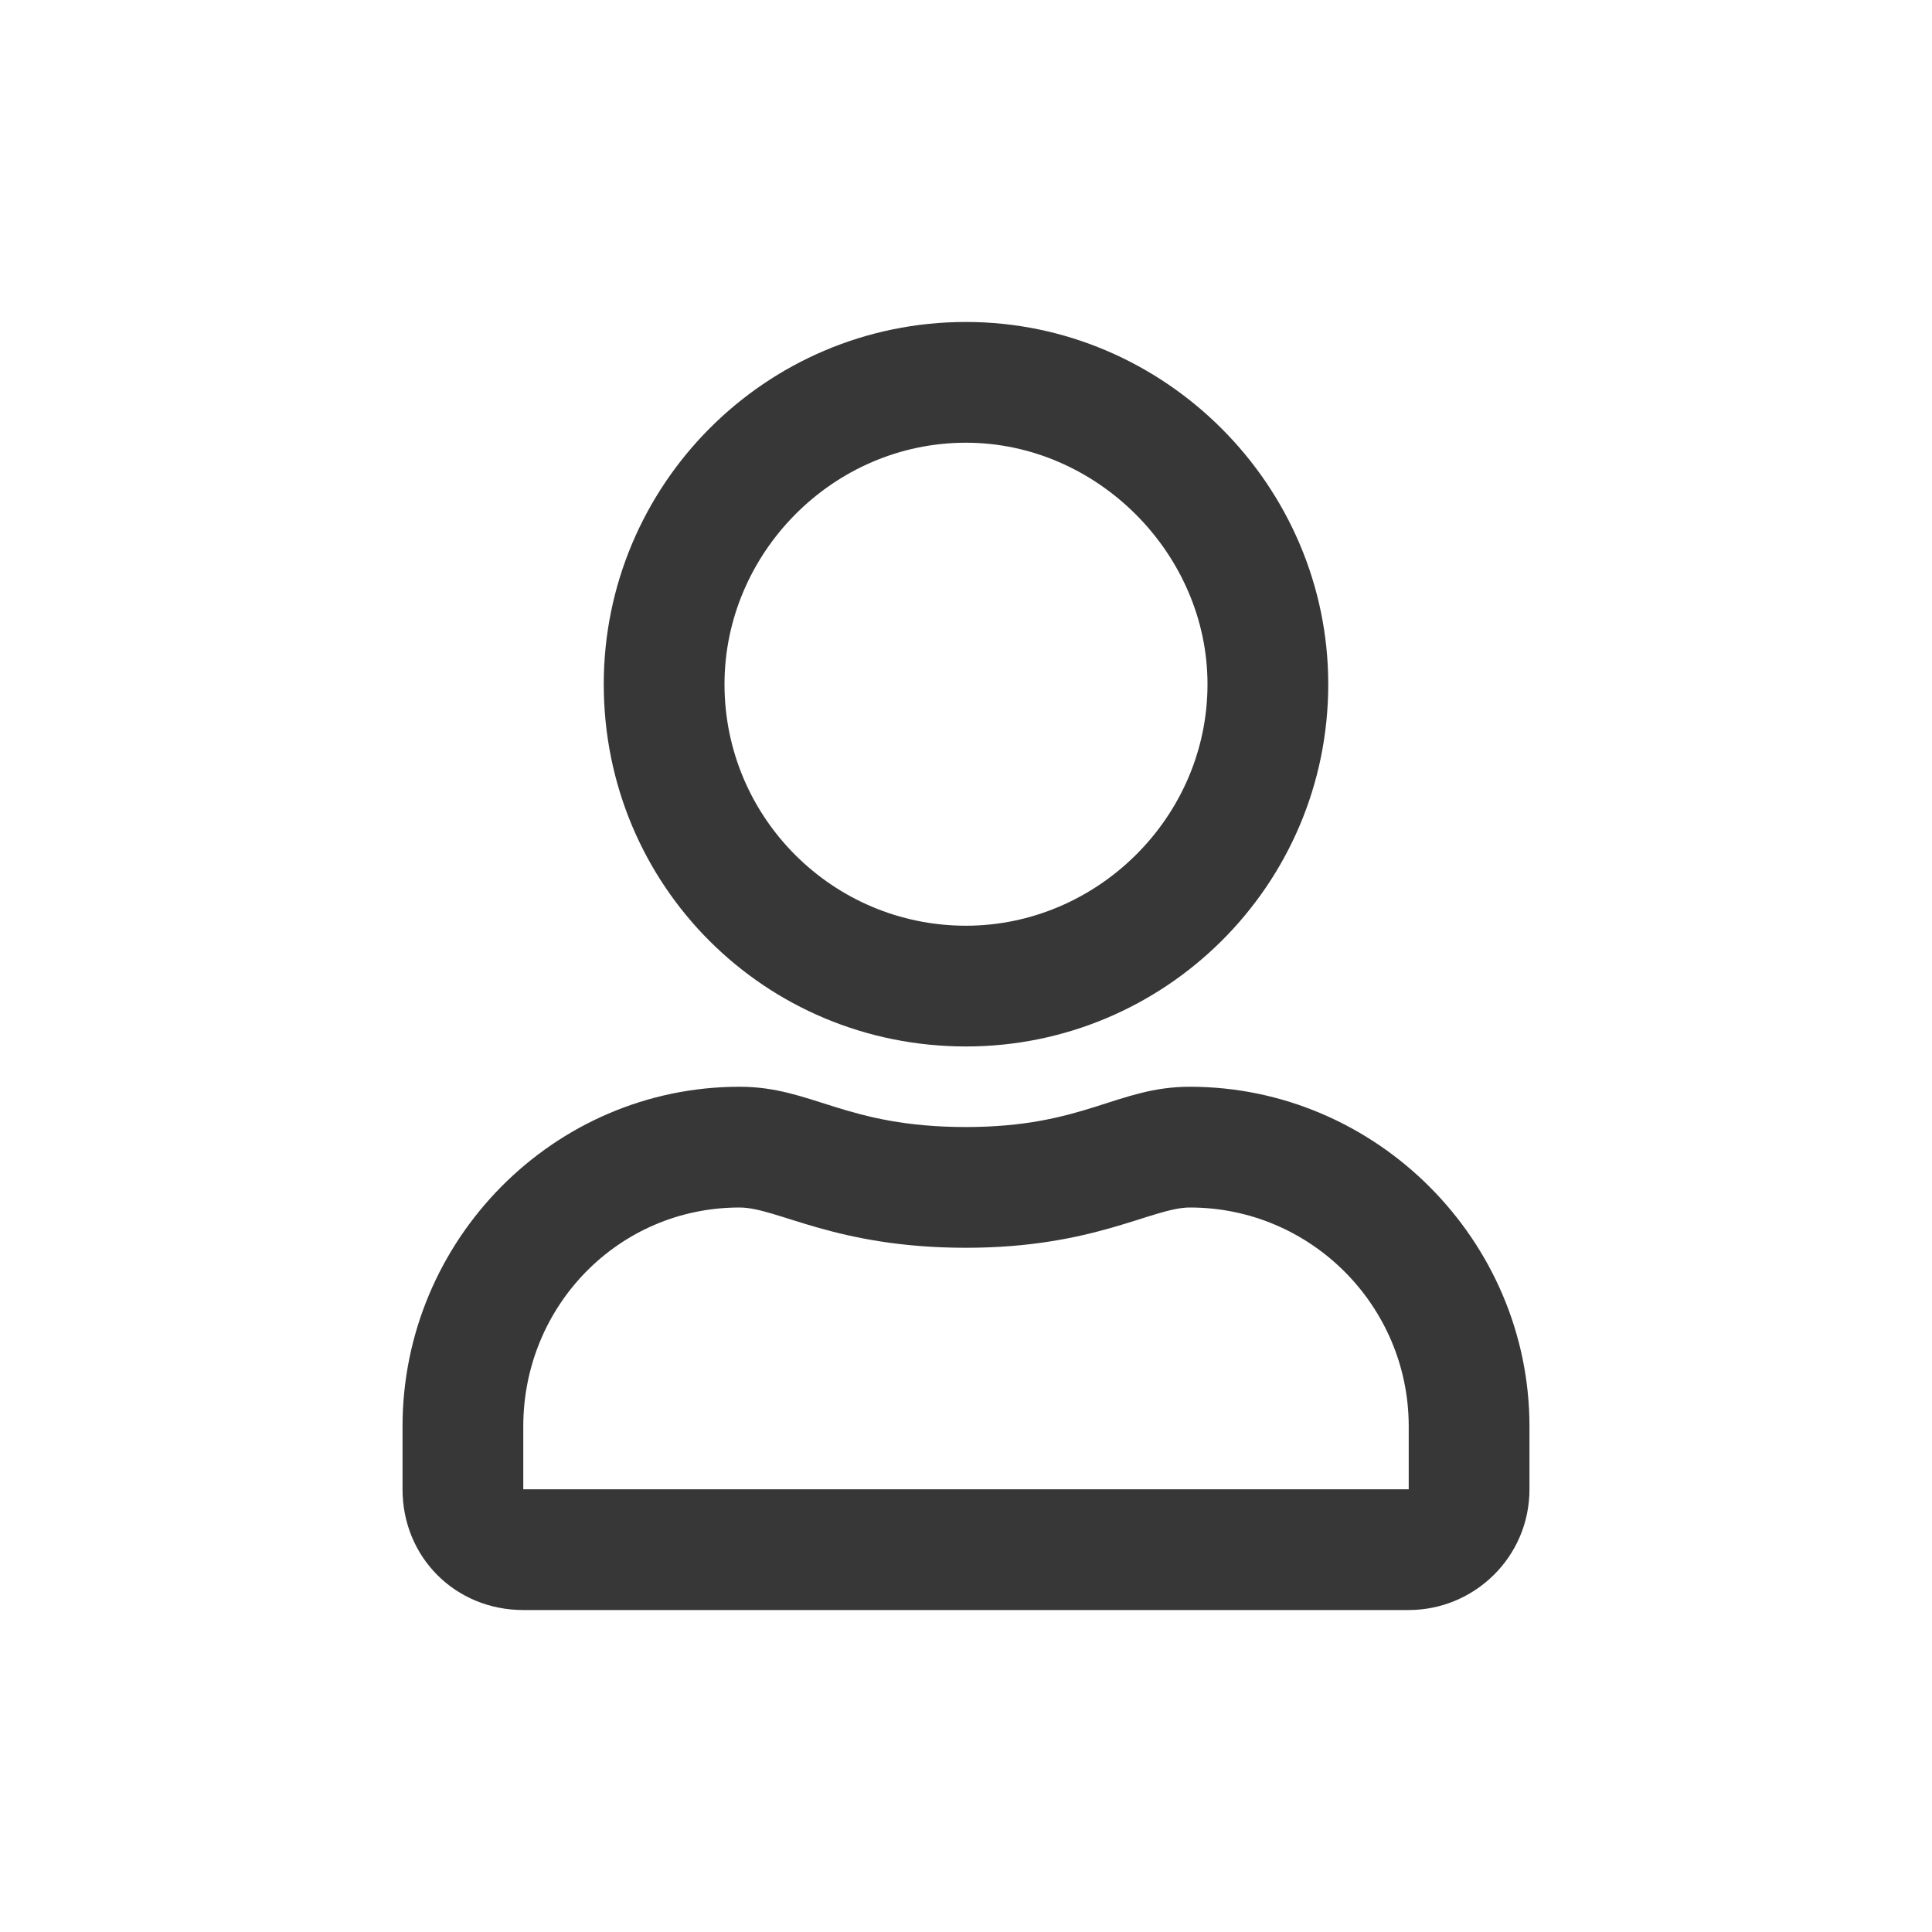
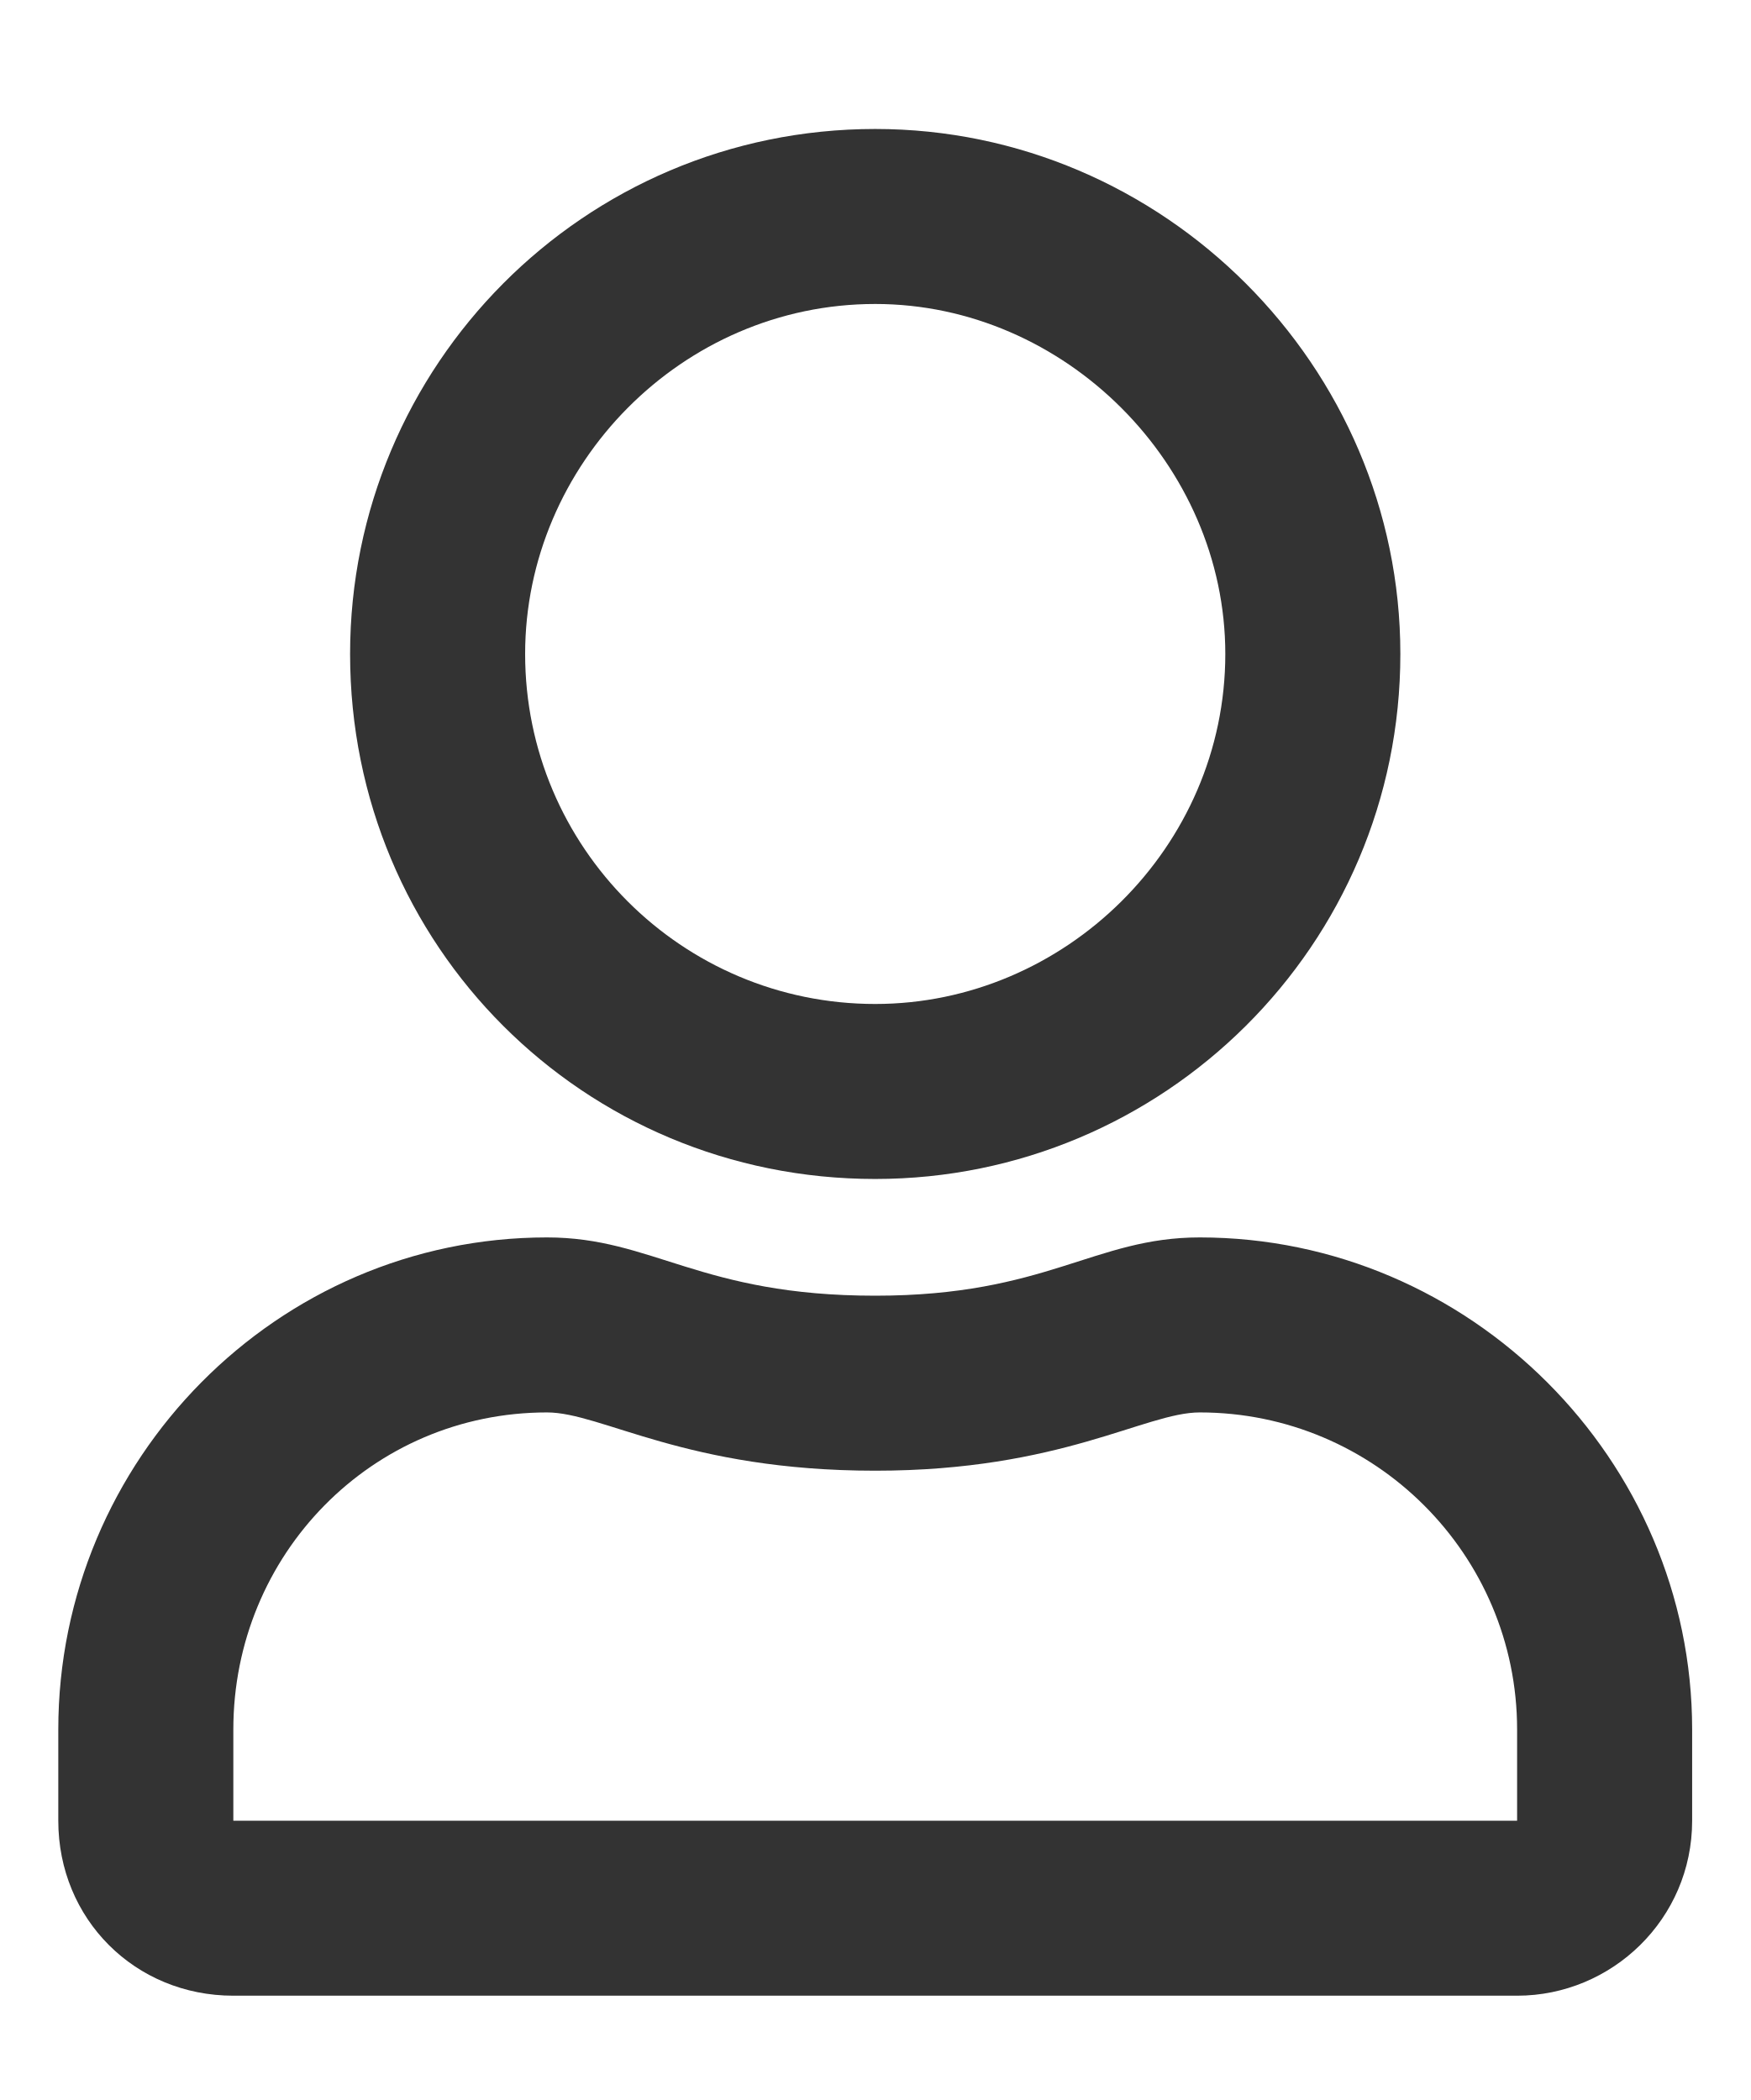
- <svg xmlns="http://www.w3.org/2000/svg" width="20" height="20" viewBox="0 0 20 20" fill="none">
-   <path d="M12.318 11.25C11.562 11.25 11.224 11.667 10 11.667C8.75 11.667 8.411 11.25 7.656 11.25C5.729 11.25 4.167 12.838 4.167 14.766V15.417C4.167 16.12 4.713 16.667 5.417 16.667H14.583C15.26 16.667 15.833 16.12 15.833 15.417V14.766C15.833 12.838 14.245 11.25 12.318 11.25ZM14.583 15.417H5.417V14.766C5.417 13.516 6.406 12.5 7.656 12.5C8.047 12.5 8.646 12.917 10 12.917C11.328 12.917 11.927 12.5 12.318 12.5C13.568 12.5 14.583 13.516 14.583 14.766V15.417ZM10 10.833C12.057 10.833 13.75 9.167 13.75 7.083C13.75 5.026 12.057 3.333 10 3.333C7.917 3.333 6.25 5.026 6.25 7.083C6.25 9.167 7.917 10.833 10 10.833ZM10 4.583C11.354 4.583 12.5 5.729 12.5 7.083C12.5 8.464 11.354 9.583 10 9.583C8.62 9.583 7.5 8.464 7.5 7.083C7.5 5.729 8.62 4.583 10 4.583Z" fill="#373737" />
+ <svg xmlns="http://www.w3.org/2000/svg" width="10" height="12" viewBox="0 0 10 12" fill="none">
+   <path d="M6.854 7.071C6.25 7.071 5.979 7.404 5 7.404C4 7.404 3.729 7.071 3.125 7.071C1.583 7.071 0.333 8.341 0.333 9.883V10.404C0.333 10.966 0.771 11.404 1.333 11.404H8.667C9.208 11.404 9.667 10.966 9.667 10.404V9.883C9.667 8.341 8.396 7.071 6.854 7.071ZM8.667 10.404H1.333V9.883C1.333 8.883 2.125 8.071 3.125 8.071C3.438 8.071 3.917 8.404 5 8.404C6.063 8.404 6.542 8.071 6.854 8.071C7.854 8.071 8.667 8.883 8.667 9.883V10.404ZM5 6.737C6.646 6.737 8 5.404 8 3.737C8 2.091 6.646 0.737 5 0.737C3.333 0.737 2 2.091 2 3.737C2 5.404 3.333 6.737 5 6.737ZM5 1.737C6.083 1.737 7 2.654 7 3.737C7 4.841 6.083 5.737 5 5.737C3.896 5.737 3 4.841 3 3.737C3 2.654 3.896 1.737 5 1.737Z" fill="#333333" />
</svg>
